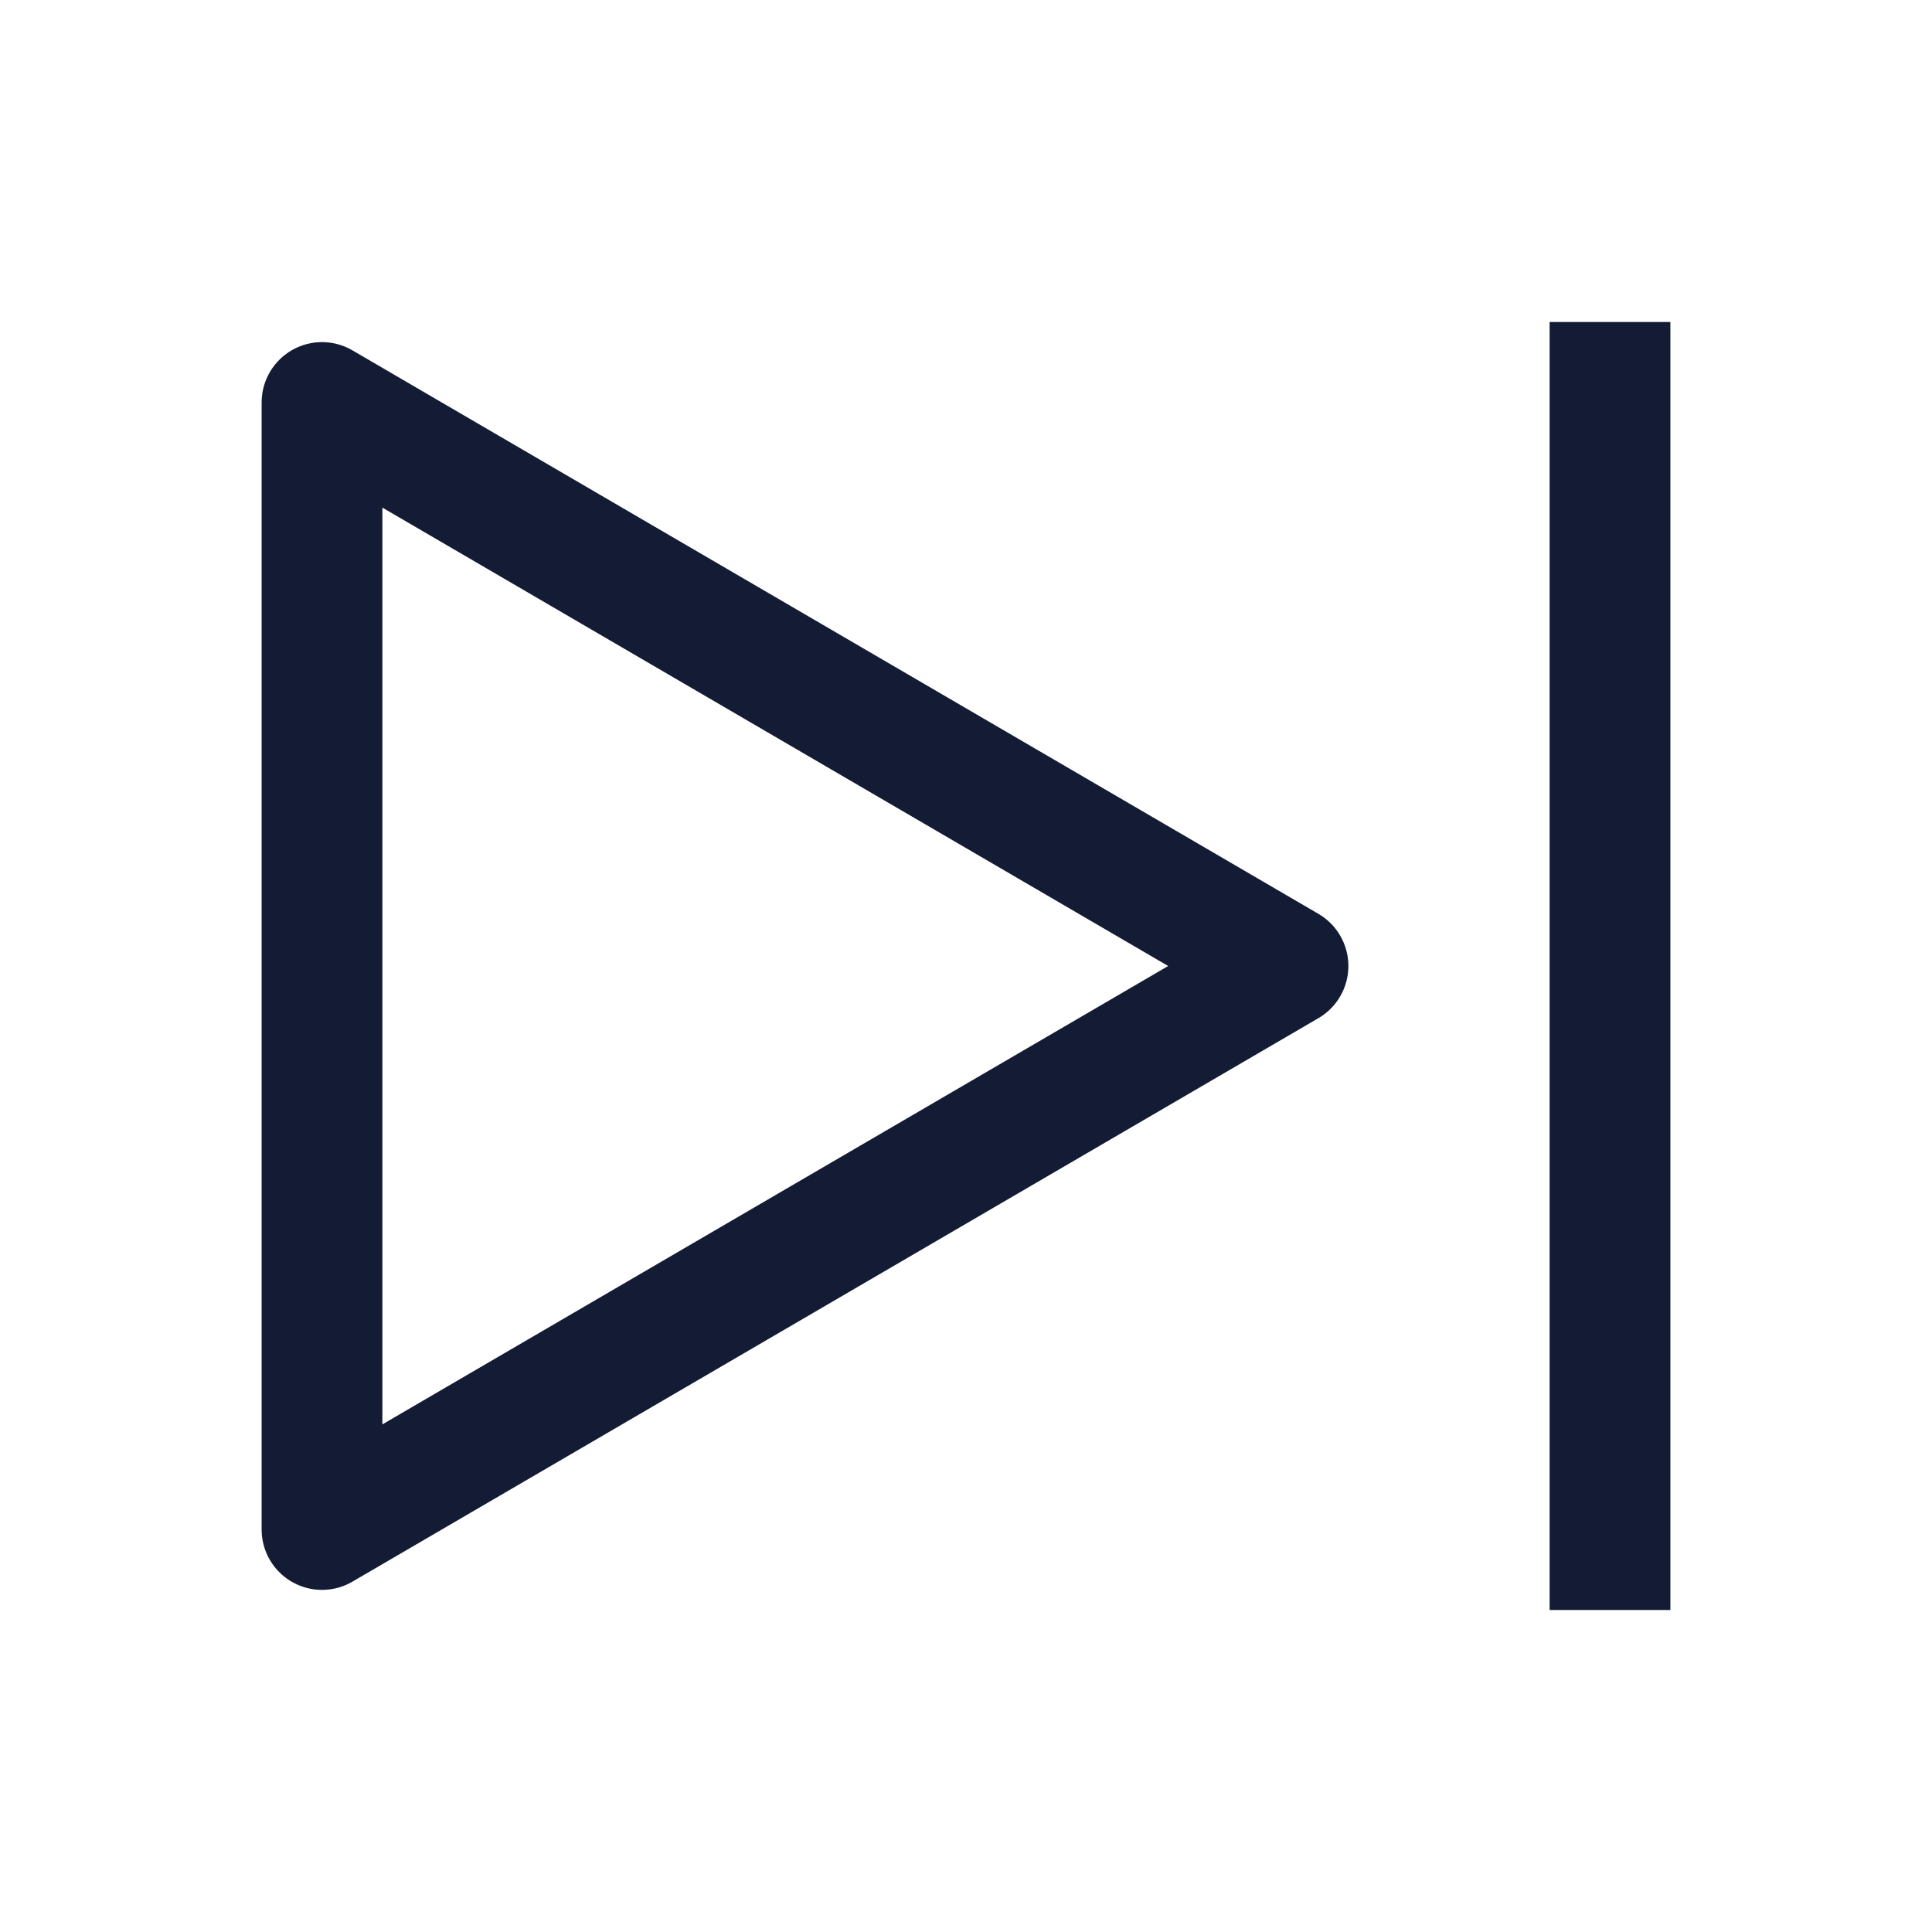
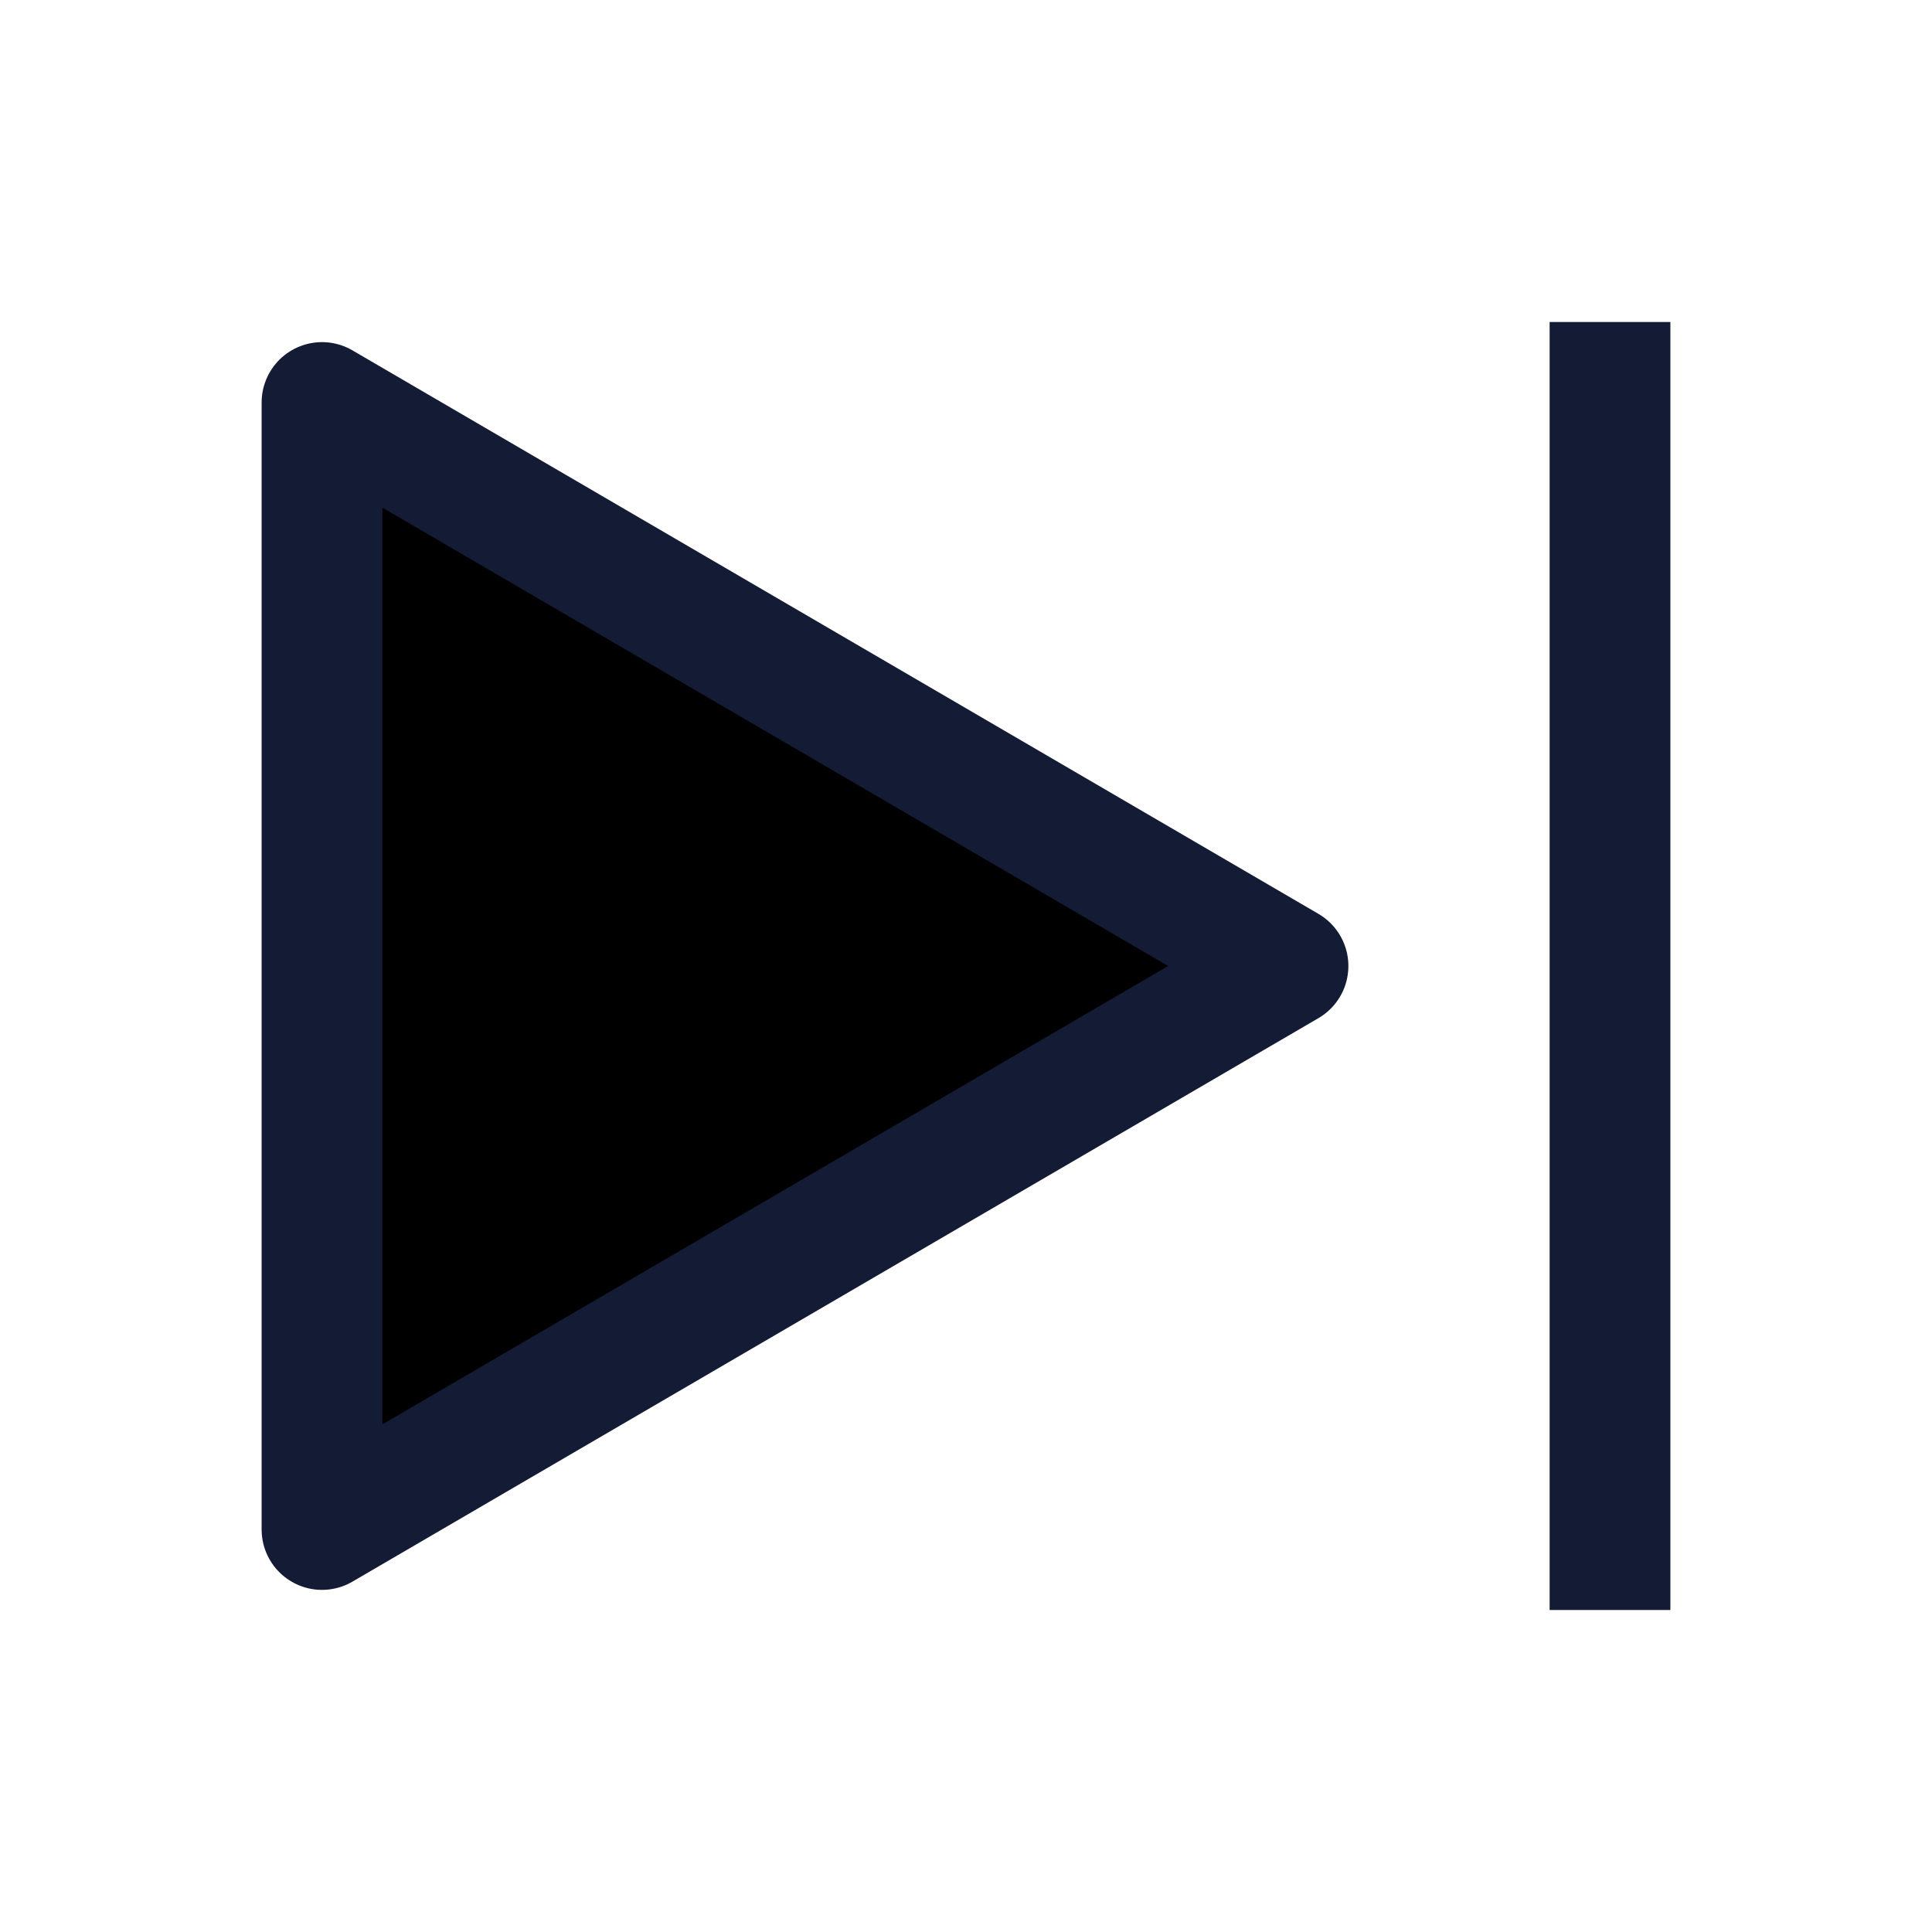
<svg xmlns="http://www.w3.org/2000/svg" width="24" height="24" viewBox="0 0 24 24" fill="none">
-   <path d="M4 19V5L16 12L4 19Z" stroke="#141B34" stroke-width="1.5" stroke-linejoin="round" />
+   <path d="M4 19V5L16 12L4 19Z" stroke="#141B34" stroke-width="1.5" stroke-linejoin="round" fill="#000000" />
  <path d="M20 4V20" stroke="#141B34" stroke-width="1.5" />
</svg>
